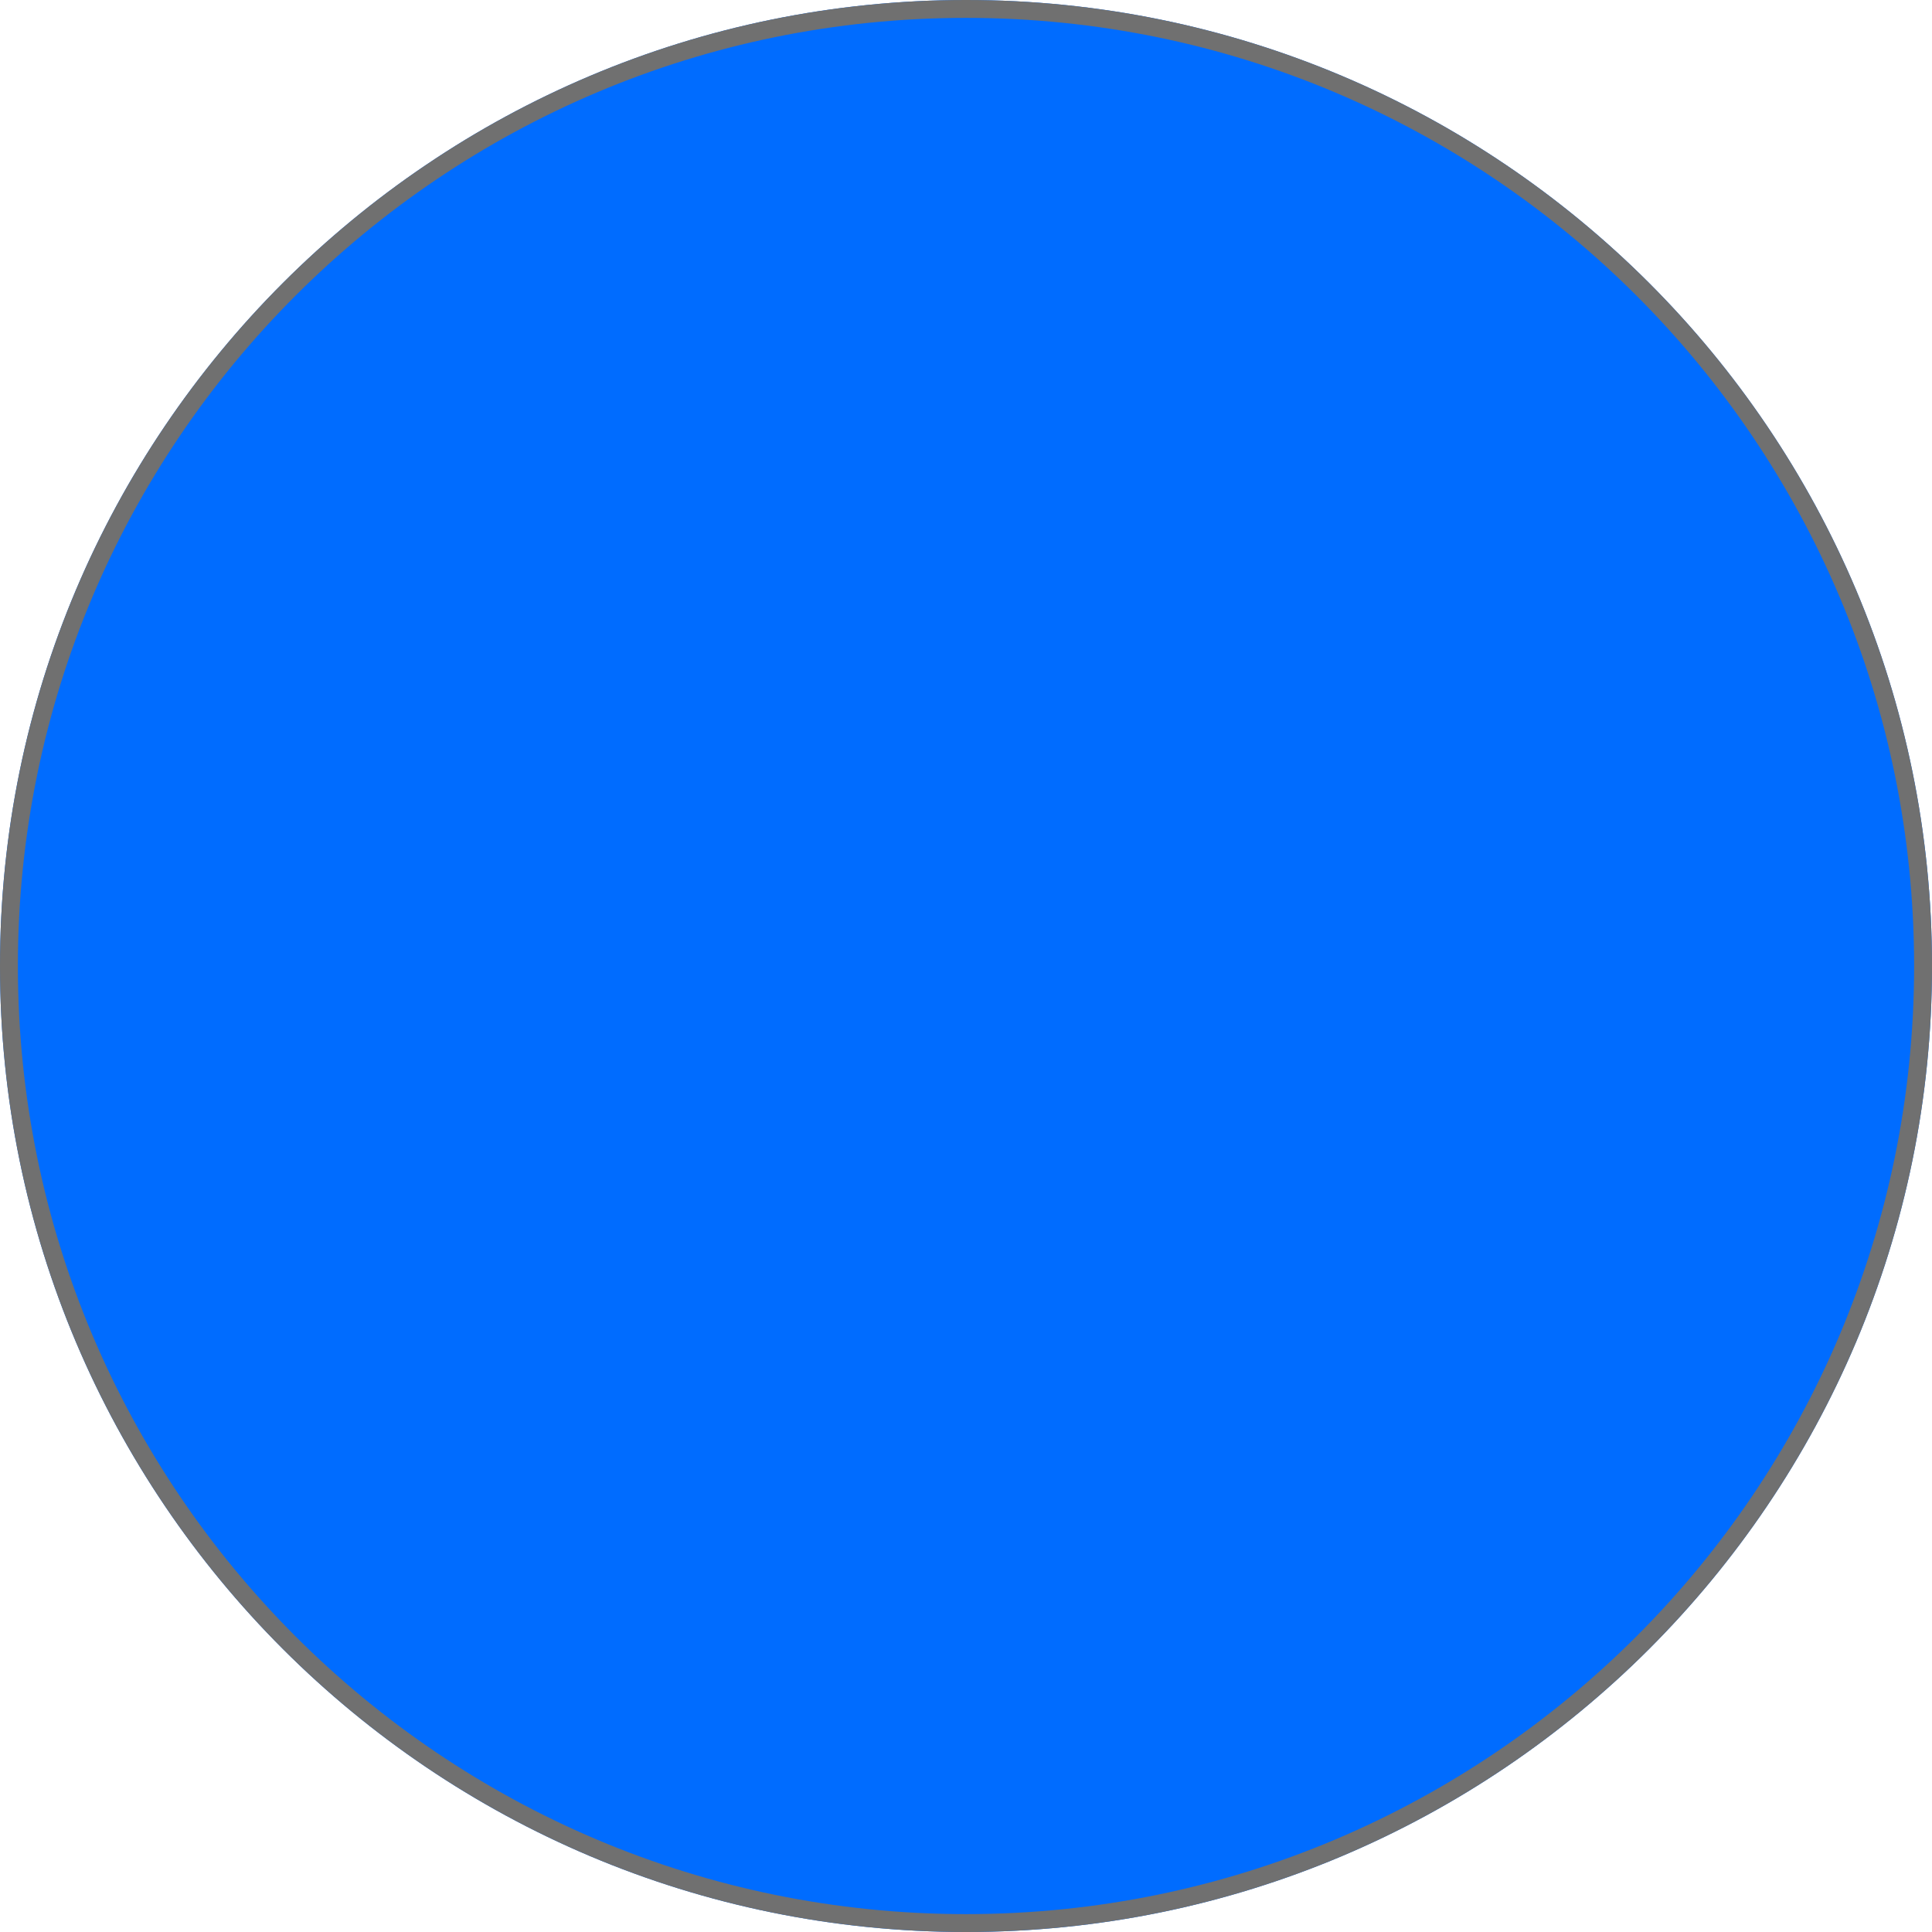
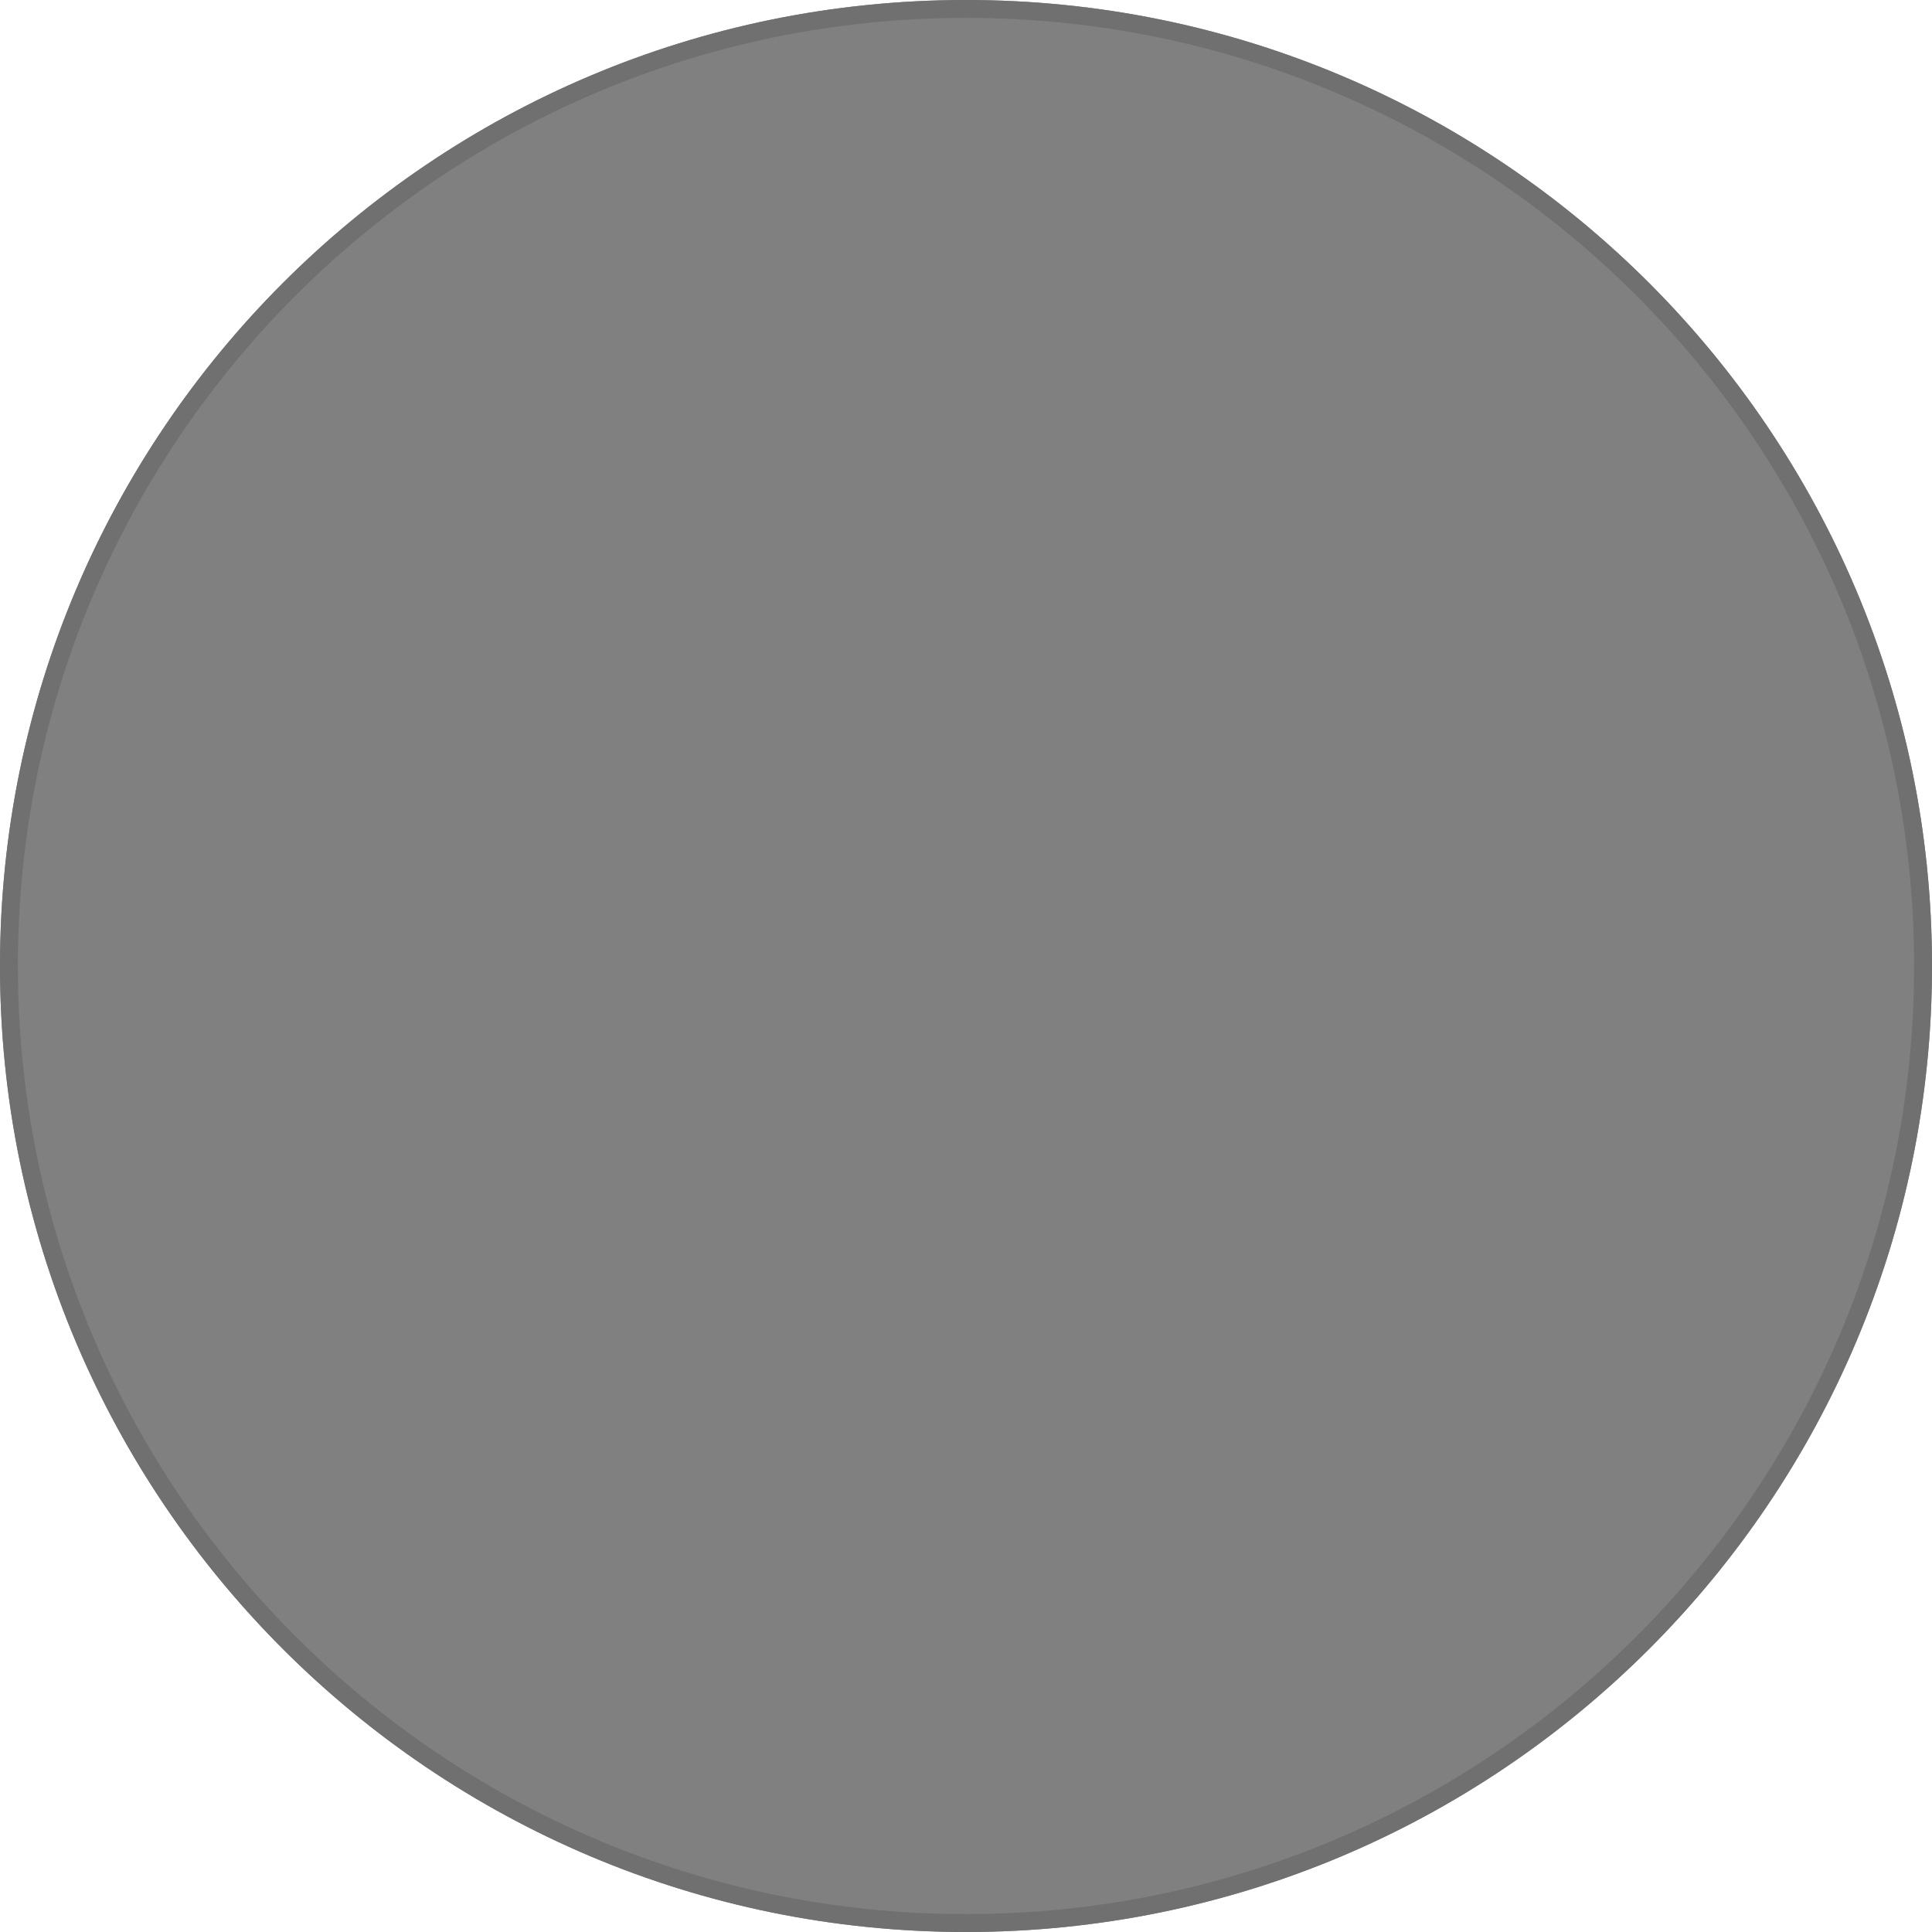
<svg xmlns="http://www.w3.org/2000/svg" width="108" height="108" viewBox="0 0 108 108">
-   <g id="Elipse_15" data-name="Elipse 15" fill="#006cff" stroke="#707070" stroke-width="1">
+   <g id="Elipse_15" data-name="Elipse 15" fill="#808080" stroke="#707070" stroke-width="1">
    <circle cx="54" cy="54" r="54" stroke="none" />
    <circle cx="54" cy="54" r="53.5" fill="none" />
  </g>
</svg>
